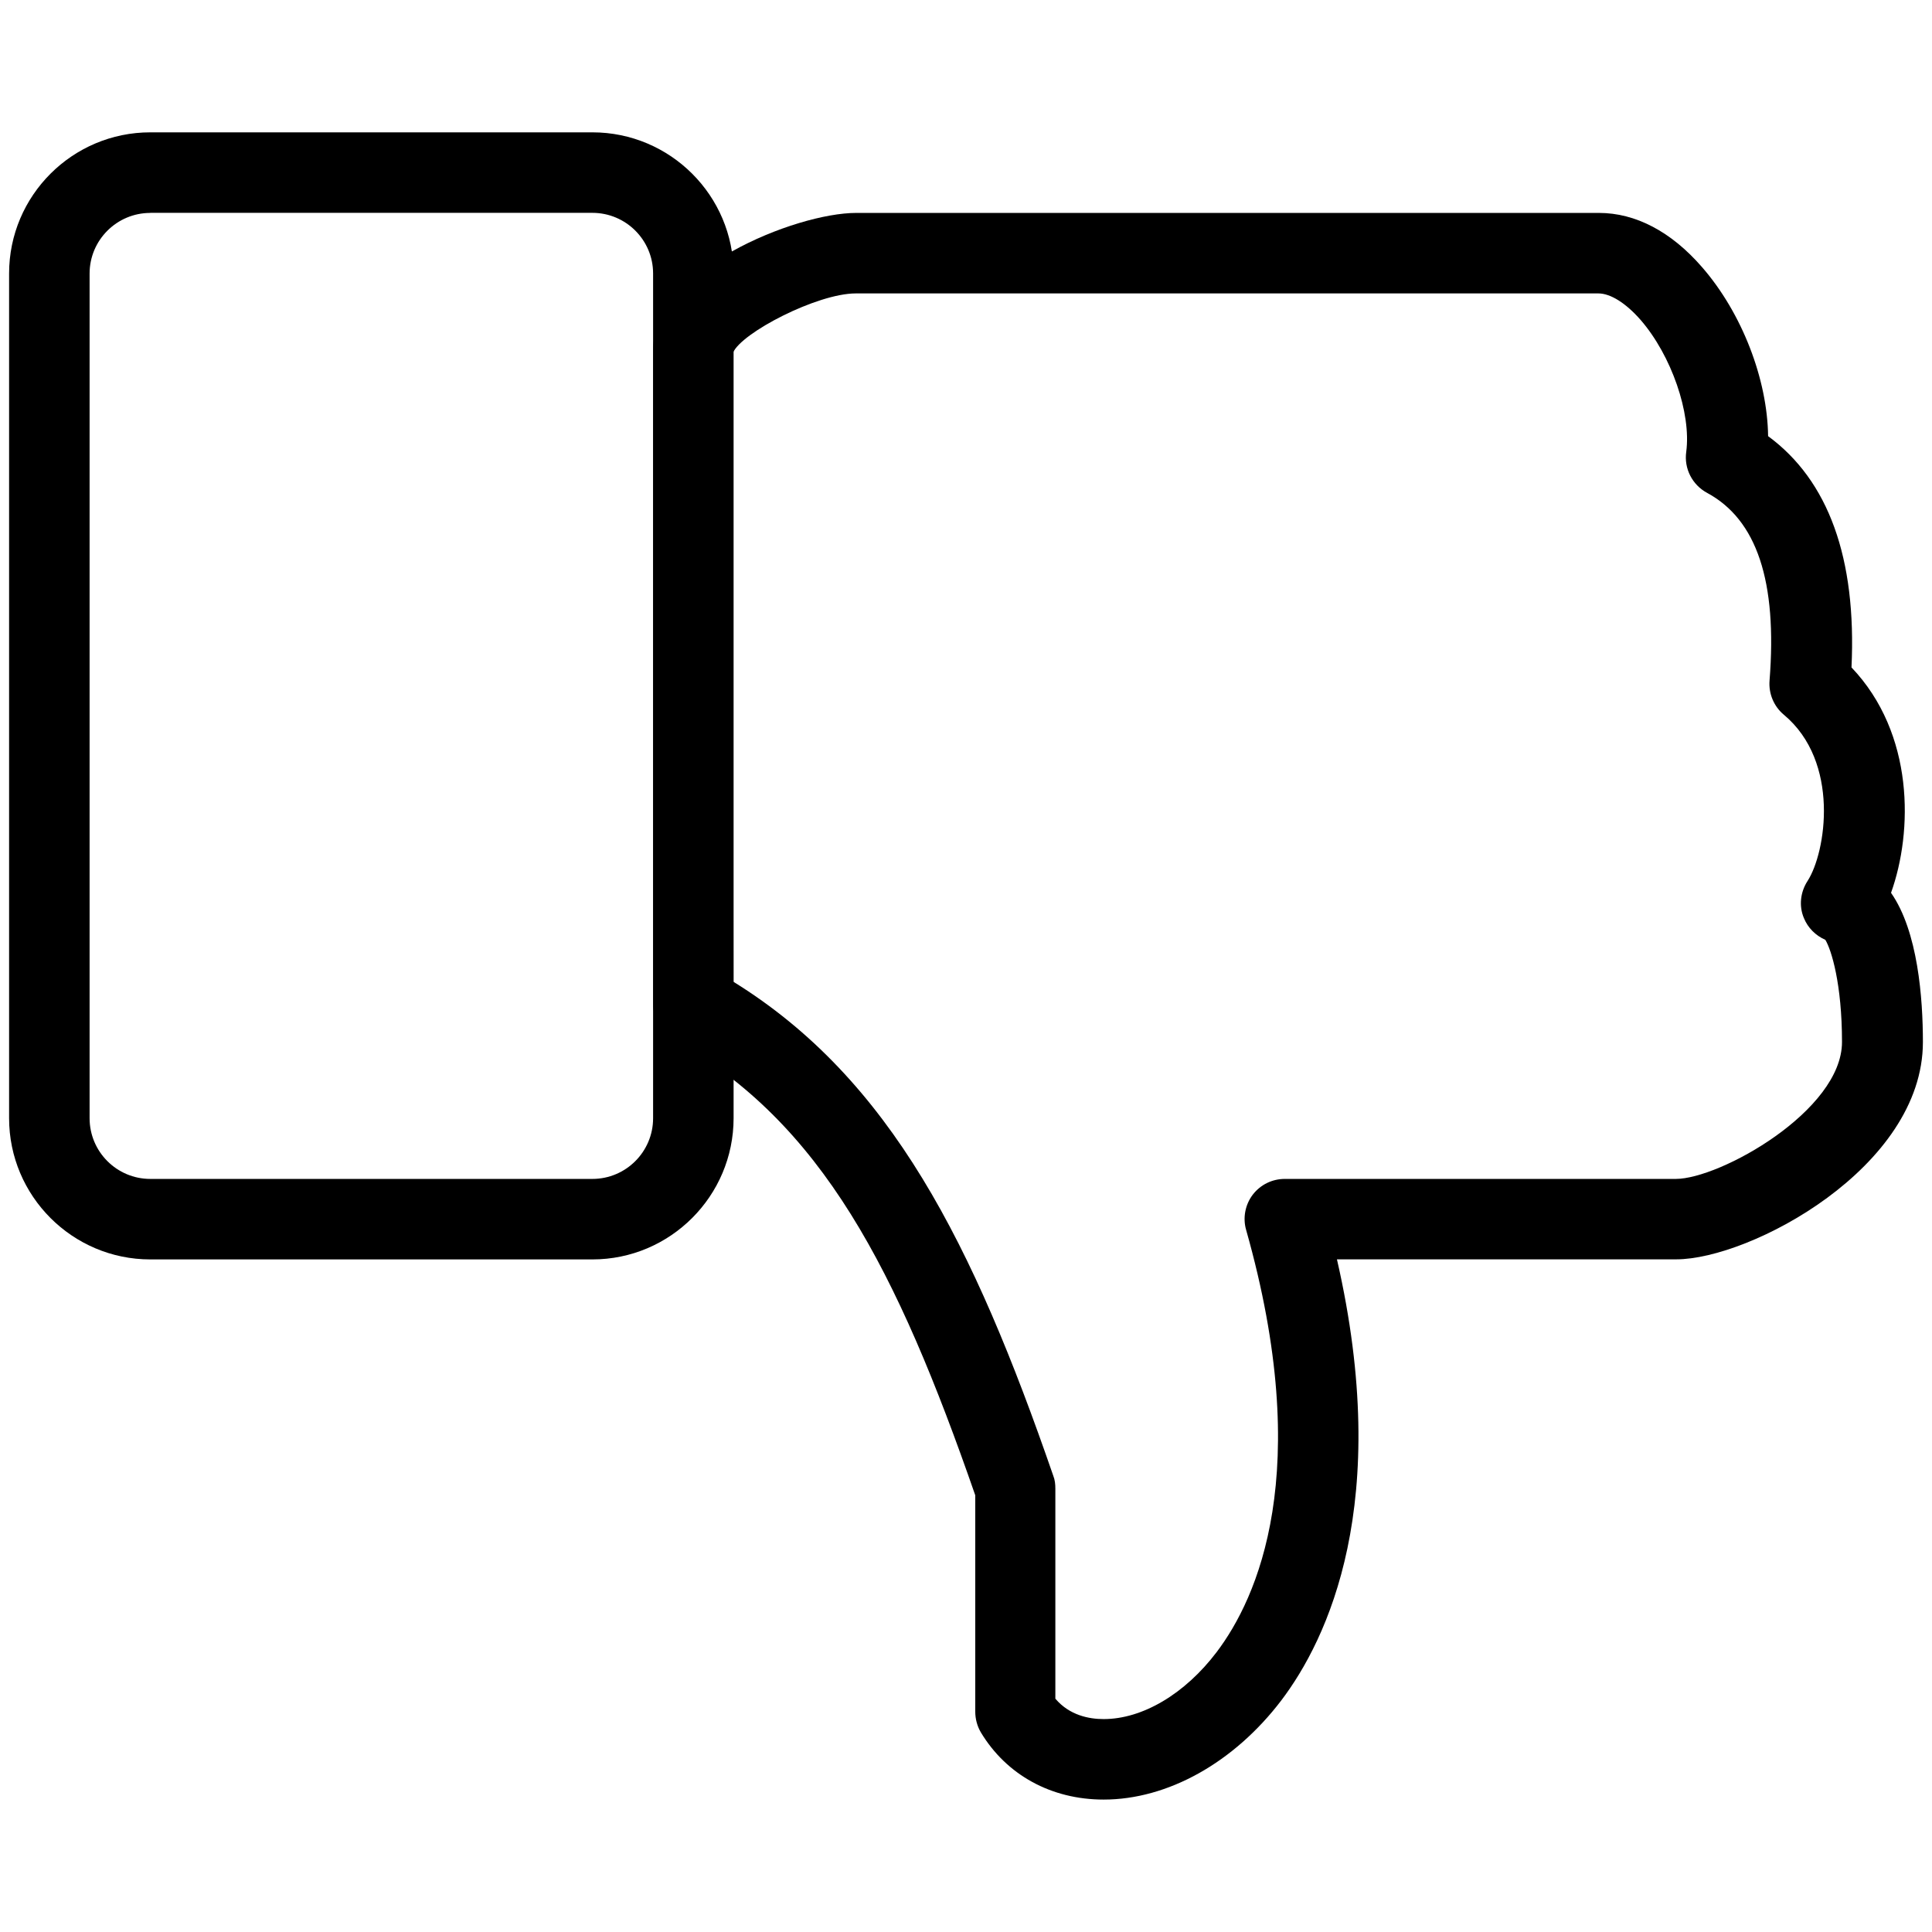
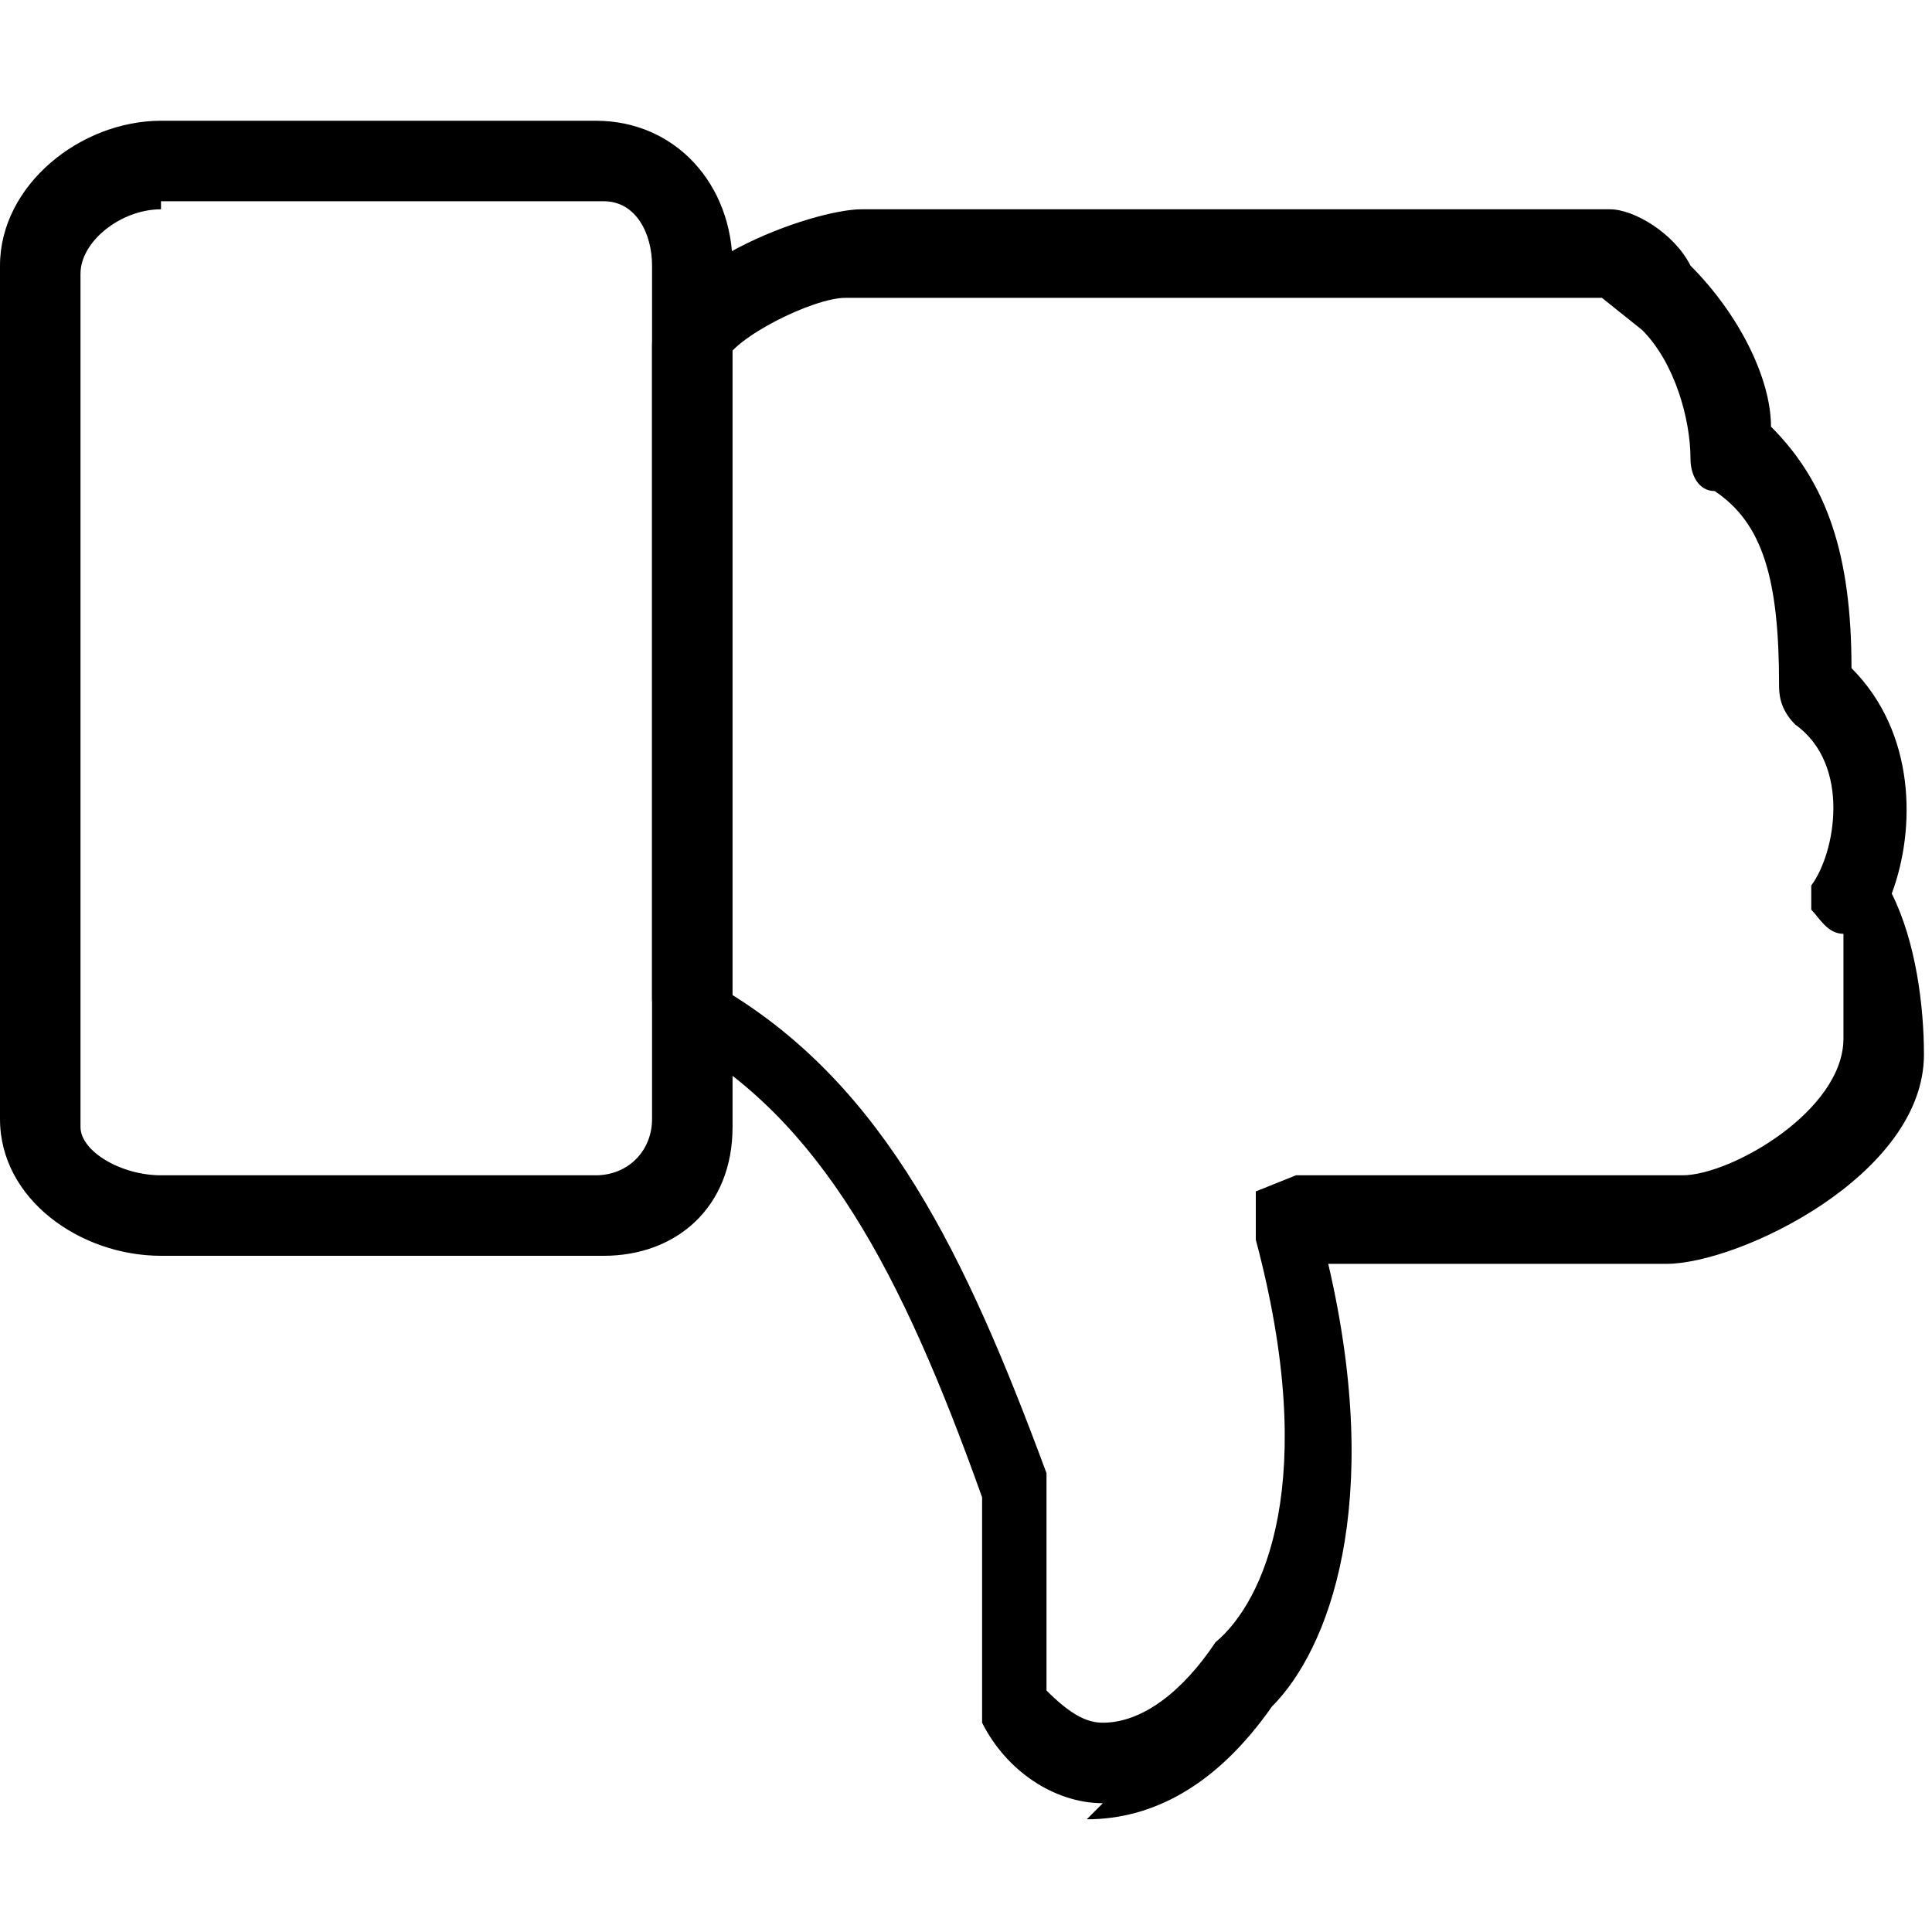
- <svg xmlns="http://www.w3.org/2000/svg" enable-background="new 0 0 24 24" height="24px" id="Layer_1" version="1.1" viewBox="0 0 24 24" width="24px" xml:space="preserve">
-   <g>
-     <path d="M13.71,22.355L13.71,22.355c-0.651,0-1.207-0.306-1.525-0.834c-0.046-0.078-0.07-0.168-0.07-0.258v-2.688   c-0.973-2.802-1.903-4.627-3.744-5.656c-0.158-0.09-0.256-0.258-0.256-0.438V4.335c0-0.979,1.769-1.69,2.52-1.69h9.228   c0.453,0,0.896,0.231,1.279,0.672c0.498,0.571,0.813,1.394,0.822,2.101C22.714,5.969,23.064,6.934,23,8.291   c0.783,0.822,0.764,2.039,0.491,2.8c0.335,0.479,0.396,1.313,0.396,1.854c0,1.562-2.15,2.699-3.064,2.699h-4.215   c0.694,3.027-0.117,4.722-0.692,5.48C15.329,21.895,14.506,22.355,13.71,22.355z M13.113,21.105c0.174,0.203,0.414,0.25,0.597,0.25   l0,0c0.483,0,1.011-0.313,1.405-0.834c0.502-0.664,1.218-2.229,0.365-5.242c-0.043-0.148-0.013-0.313,0.082-0.438   c0.096-0.125,0.242-0.196,0.398-0.196h4.857c0.548,0,2.065-0.847,2.065-1.701c0-0.72-0.132-1.146-0.207-1.269   c-0.12-0.053-0.217-0.148-0.267-0.272c-0.063-0.149-0.043-0.322,0.046-0.459c0.229-0.354,0.408-1.479-0.294-2.065   c-0.125-0.104-0.191-0.263-0.178-0.425c0.097-1.232-0.157-1.998-0.777-2.332c-0.184-0.1-0.287-0.302-0.258-0.509   c0.064-0.479-0.184-1.198-0.567-1.639c-0.183-0.209-0.374-0.329-0.524-0.329H10.63c-0.478,0-1.423,0.49-1.525,0.738l0.006,7.813   c1.958,1.212,2.98,3.261,3.973,6.136c0.021,0.053,0.026,0.105,0.026,0.162v2.609h0.002v0.002H13.113z" />
-     <path d="M7.359,15.645H1.867c-0.967,0-1.754-0.787-1.754-1.754V3.397c0-0.967,0.787-1.753,1.754-1.753h5.492   c0.967,0,1.754,0.786,1.754,1.753v10.493C9.113,14.857,8.326,15.645,7.359,15.645z M1.867,2.645c-0.416,0-0.754,0.338-0.754,0.753   v10.493c0,0.416,0.338,0.754,0.754,0.754h5.492c0.416,0,0.754-0.338,0.754-0.754V3.397c0-0.415-0.338-0.753-0.754-0.753H1.867z" />
-   </g>
+ <svg xmlns="http://www.w3.org/2000/svg" viewBox="0 0 24 24">
+   <path d="M13.7 22.4c-.6 0-1.2-.4-1.5-1v-2.8c-1-2.8-2-4.7-3.8-5.7-.2-.2-.3-.3-.3-.5V4.3c0-1 2-1.7 2.6-1.7H20c.3 0 .8.3 1 .7.6.6 1 1.4 1 2 .7.7 1 1.6 1 3 .8.8.8 2 .5 2.8.3.6.4 1.4.4 2 0 1.5-2.3 2.6-3.2 2.6h-4.2c.7 3 0 4.8-.7 5.5-.7 1-1.5 1.4-2.3 1.4zM13 21c.3.3.5.4.7.4.5 0 1-.4 1.4-1 .6-.5 1.3-2 .5-5v-.6l.5-.2h4.8c.6 0 2-.8 2-1.7v-1.3c-.2 0-.3-.2-.4-.3V11c.3-.4.5-1.5-.2-2-.2-.2-.2-.4-.2-.5 0-1.3-.2-2-.8-2.4-.2 0-.3-.2-.3-.4 0-.5-.2-1.2-.6-1.6l-.5-.4h-9.4c-.4 0-1.4.5-1.5.8v7.8c2 1.2 3 3.3 4 6v2.9z" />
+   <path d="M7.4 15.6H2c-1 0-2-.7-2-1.7V3.3c0-1 1-1.8 2-1.8h5.4c1 0 1.7.8 1.7 1.8V14c0 1-.7 1.6-1.6 1.6zM2 2.6c-.5 0-1 .4-1 .8V14c0 .3.5.6 1 .6h5.4c.4 0 .7-.3.7-.7V3.3c0-.4-.2-.8-.6-.8H2z" />
</svg>
